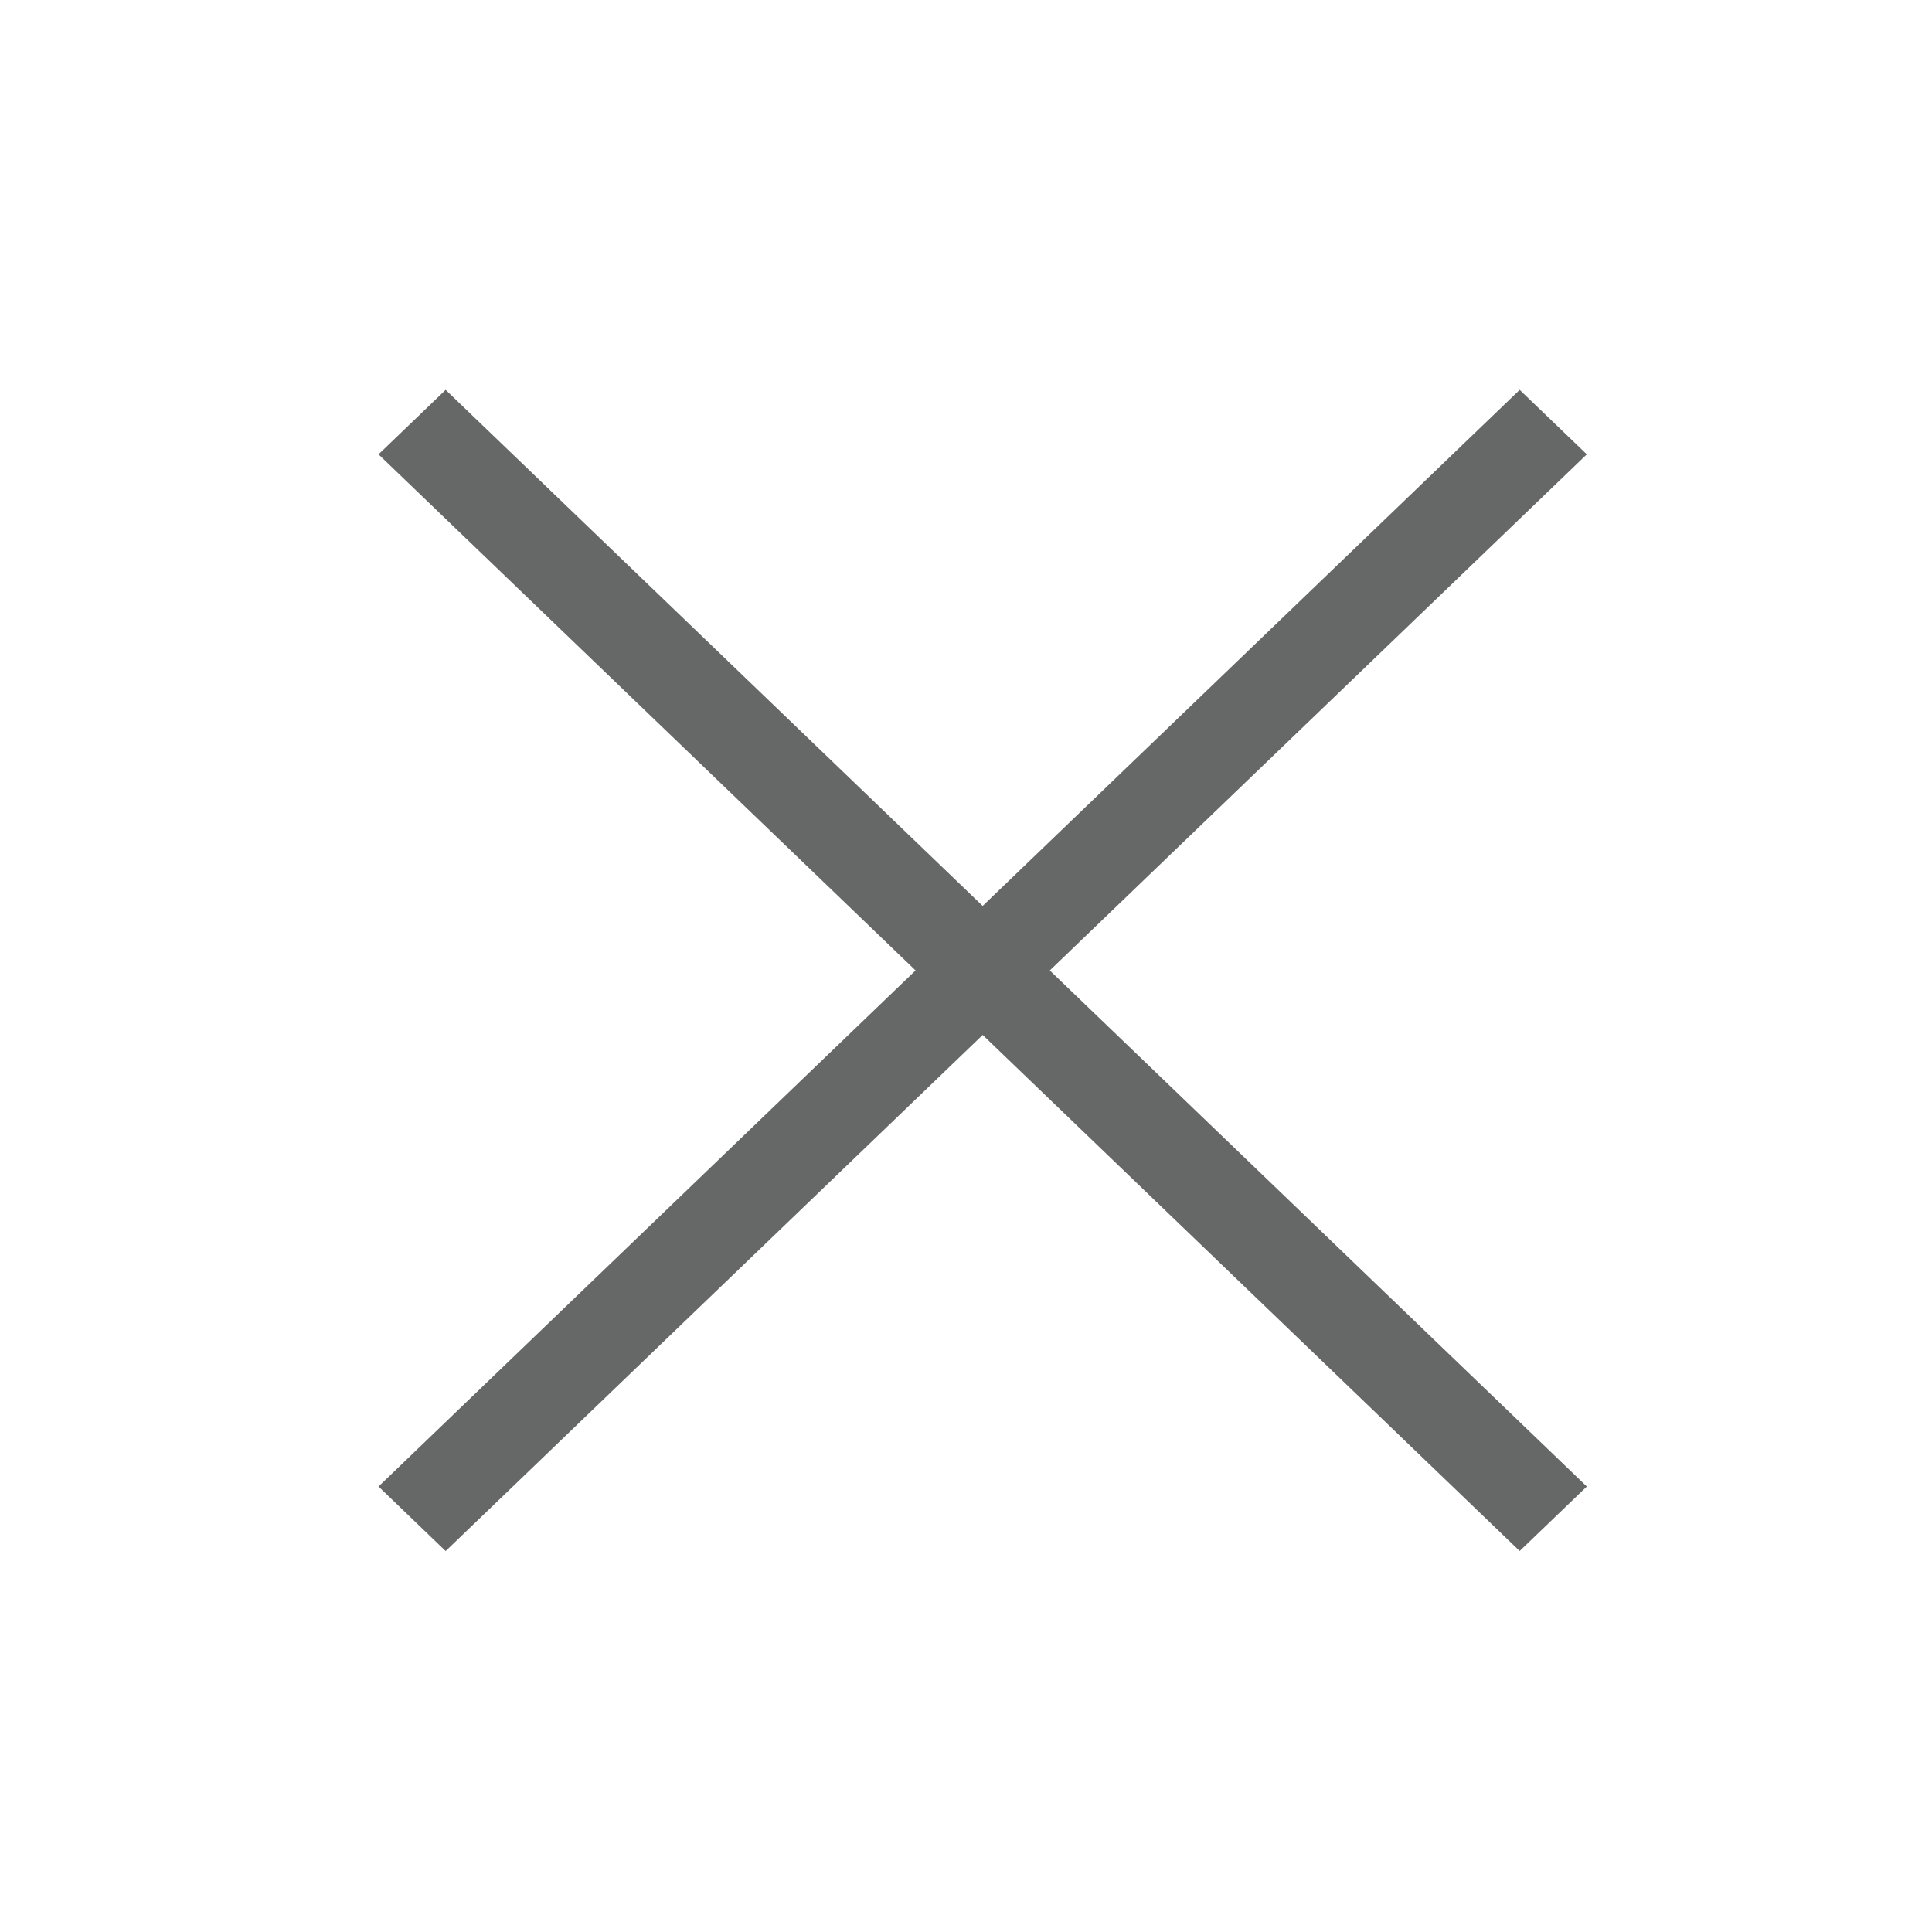
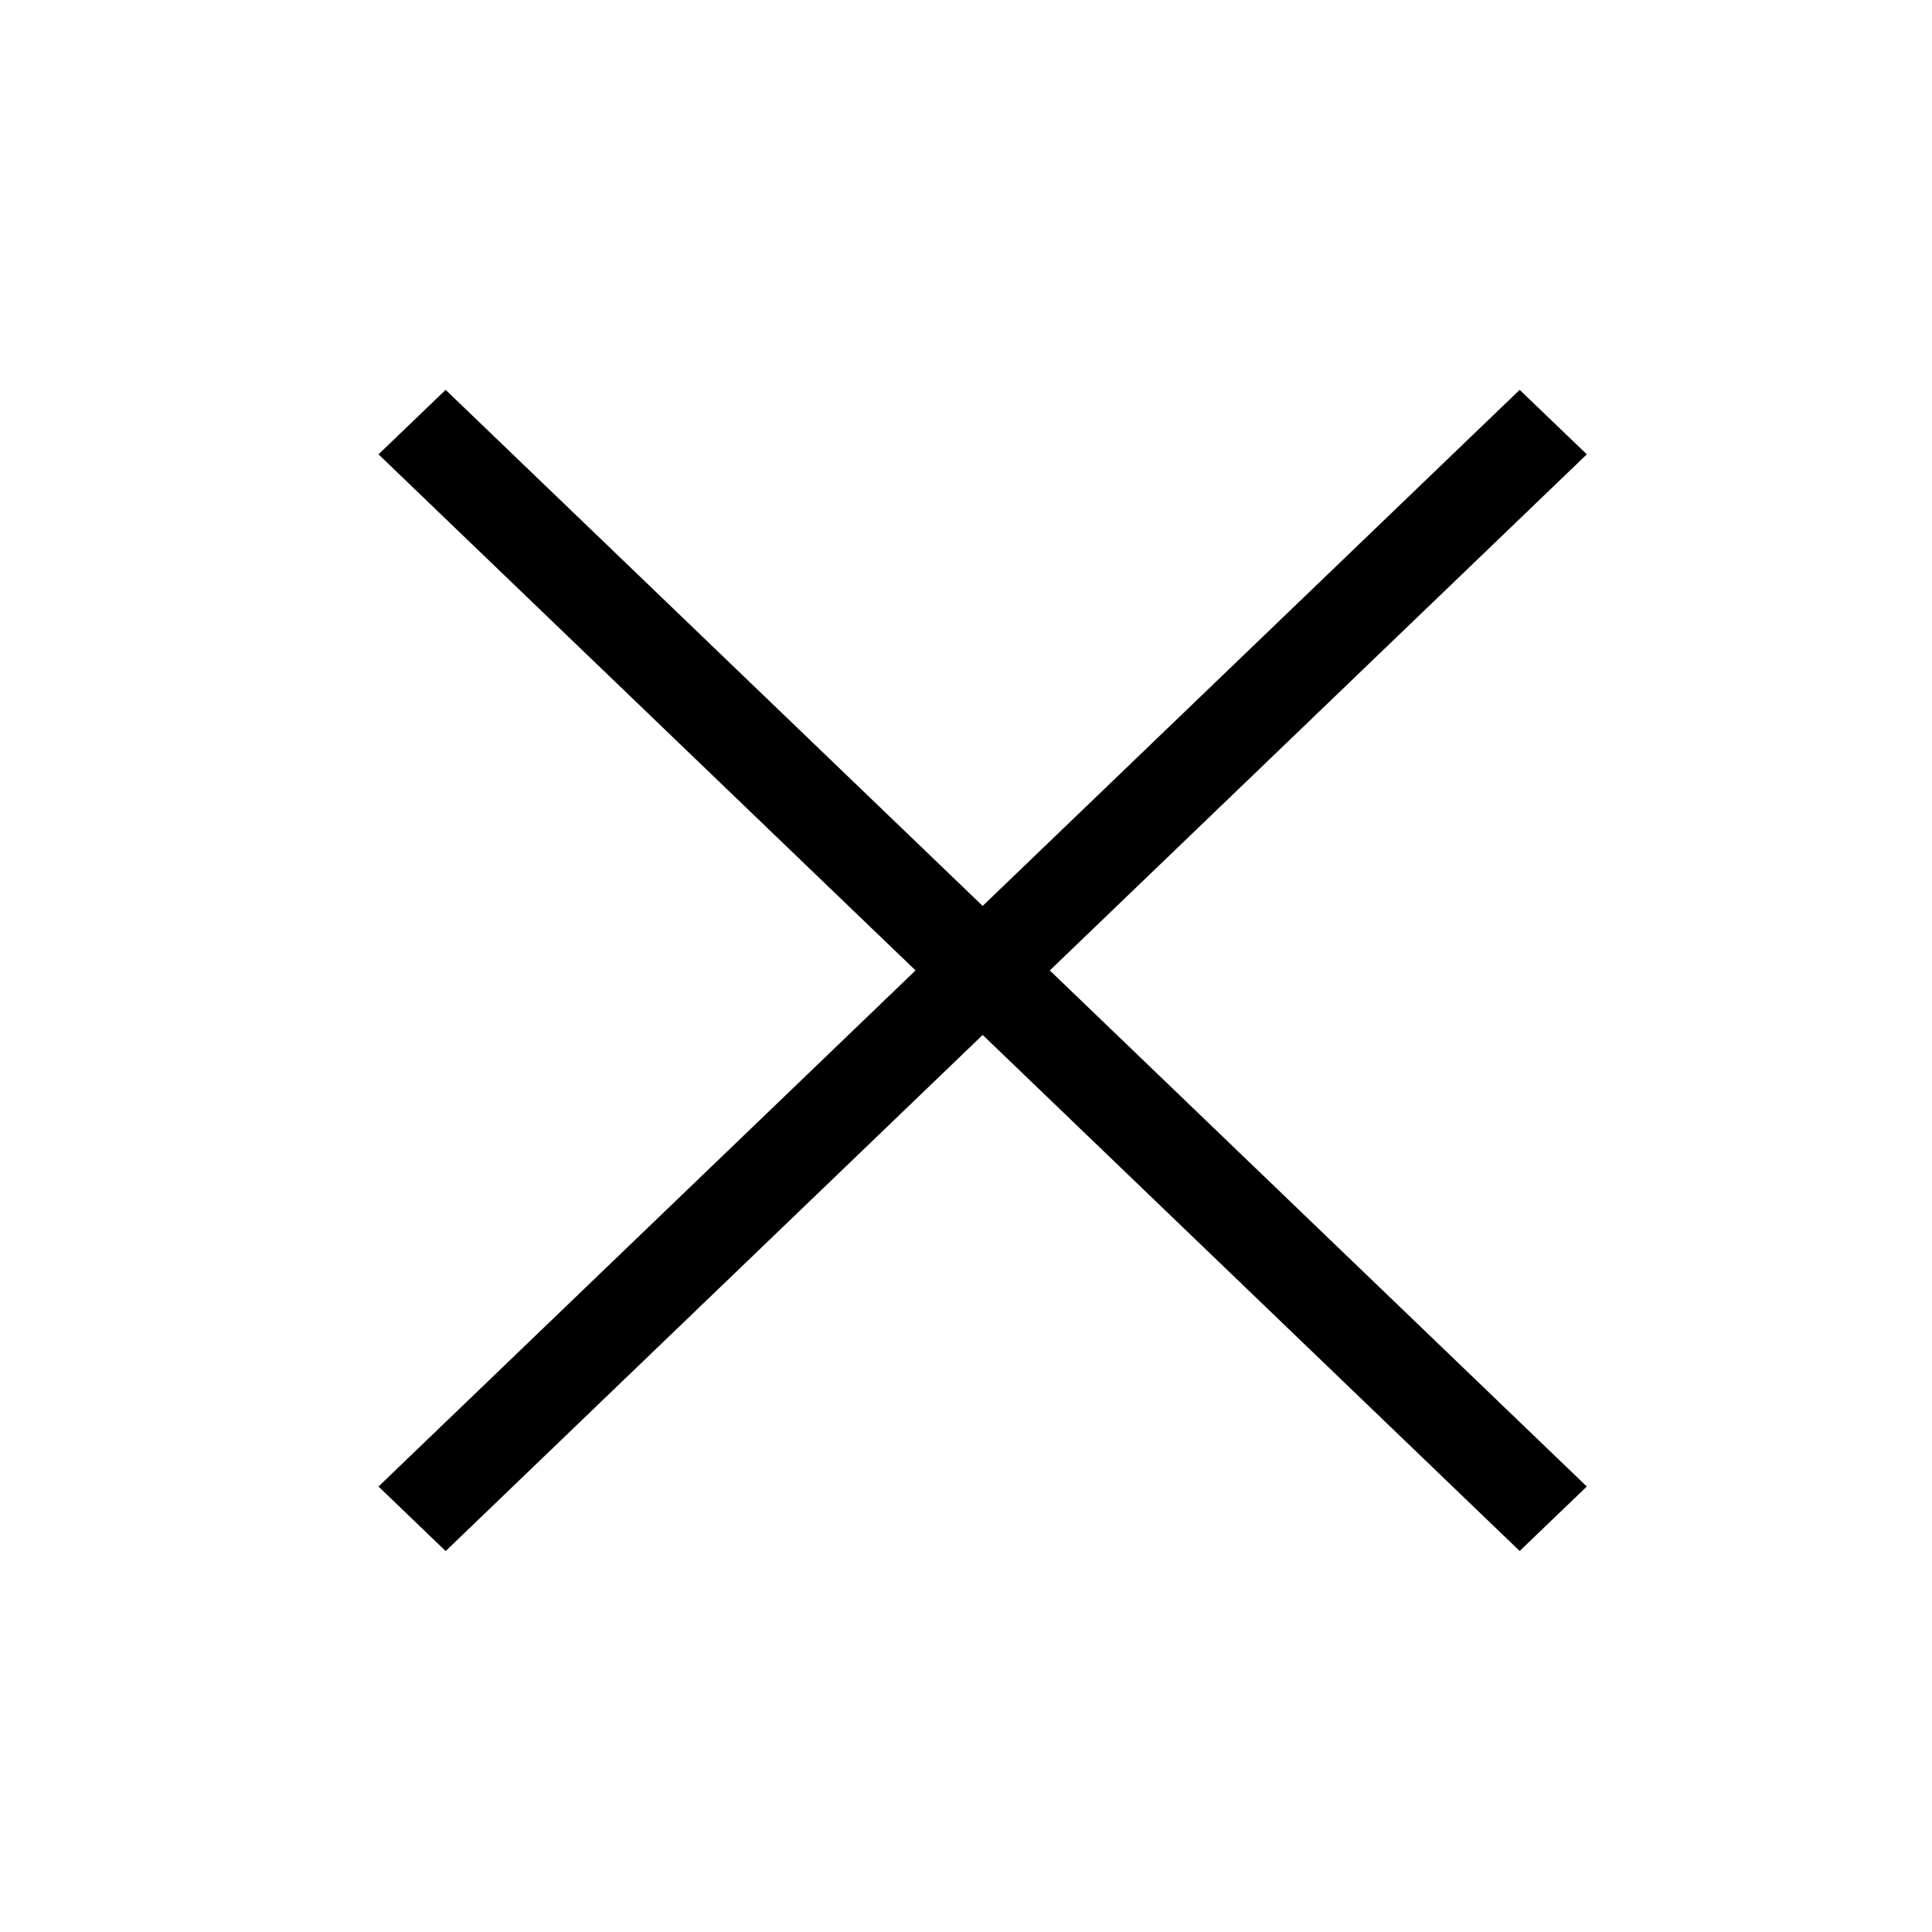
- <svg xmlns="http://www.w3.org/2000/svg" viewBox="0 0 24 24" fill="none">
-   <path d="M4.702 18.466L18.878 4.843L19.712 5.644L5.536 19.268L4.702 18.466Z" fill="#666767" />
-   <path d="M4.702 5.644L5.536 4.843L19.712 18.466L18.878 19.267L4.702 5.644Z" fill="#666767" />
+ <svg xmlns="http://www.w3.org/2000/svg" viewBox="0 0 24 24" fill="currentColor">
+   <path d="M4.702 18.466L18.878 4.843L19.712 5.644L5.536 19.268L4.702 18.466Z" fill="currentColor" />
+   <path d="M4.702 5.644L5.536 4.843L19.712 18.466L18.878 19.267L4.702 5.644Z" fill="currentColor" />
</svg>
